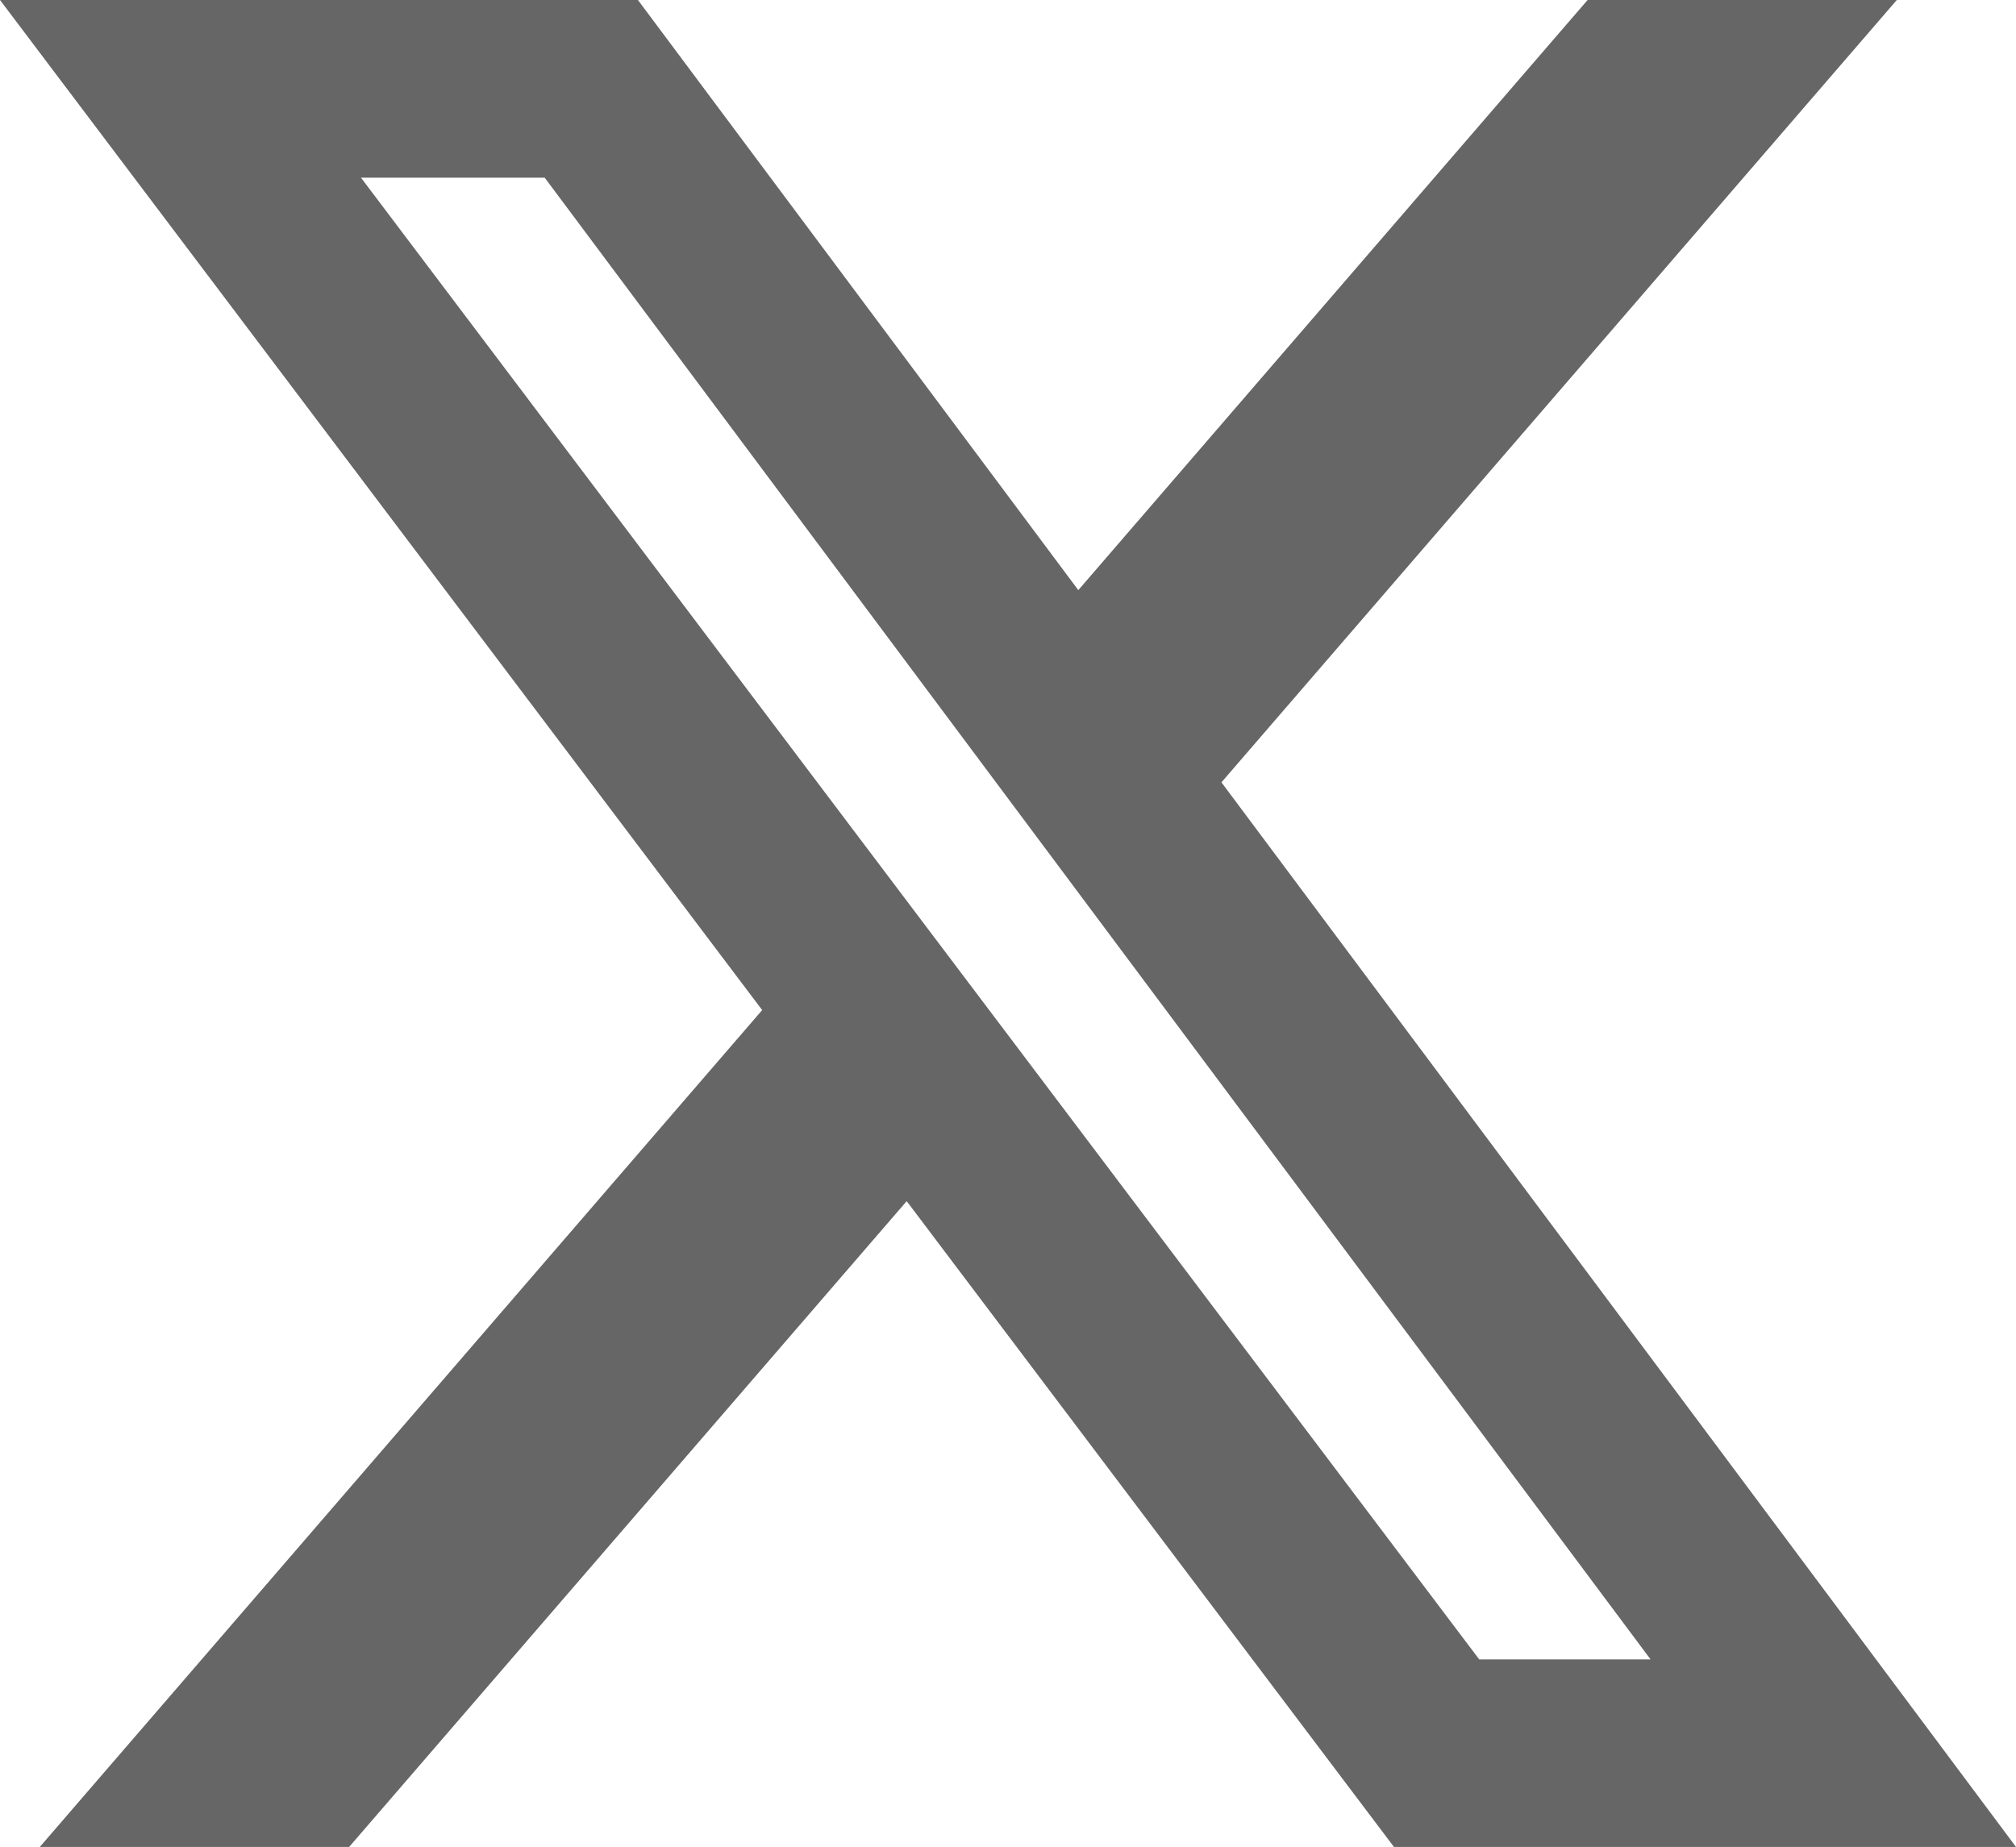
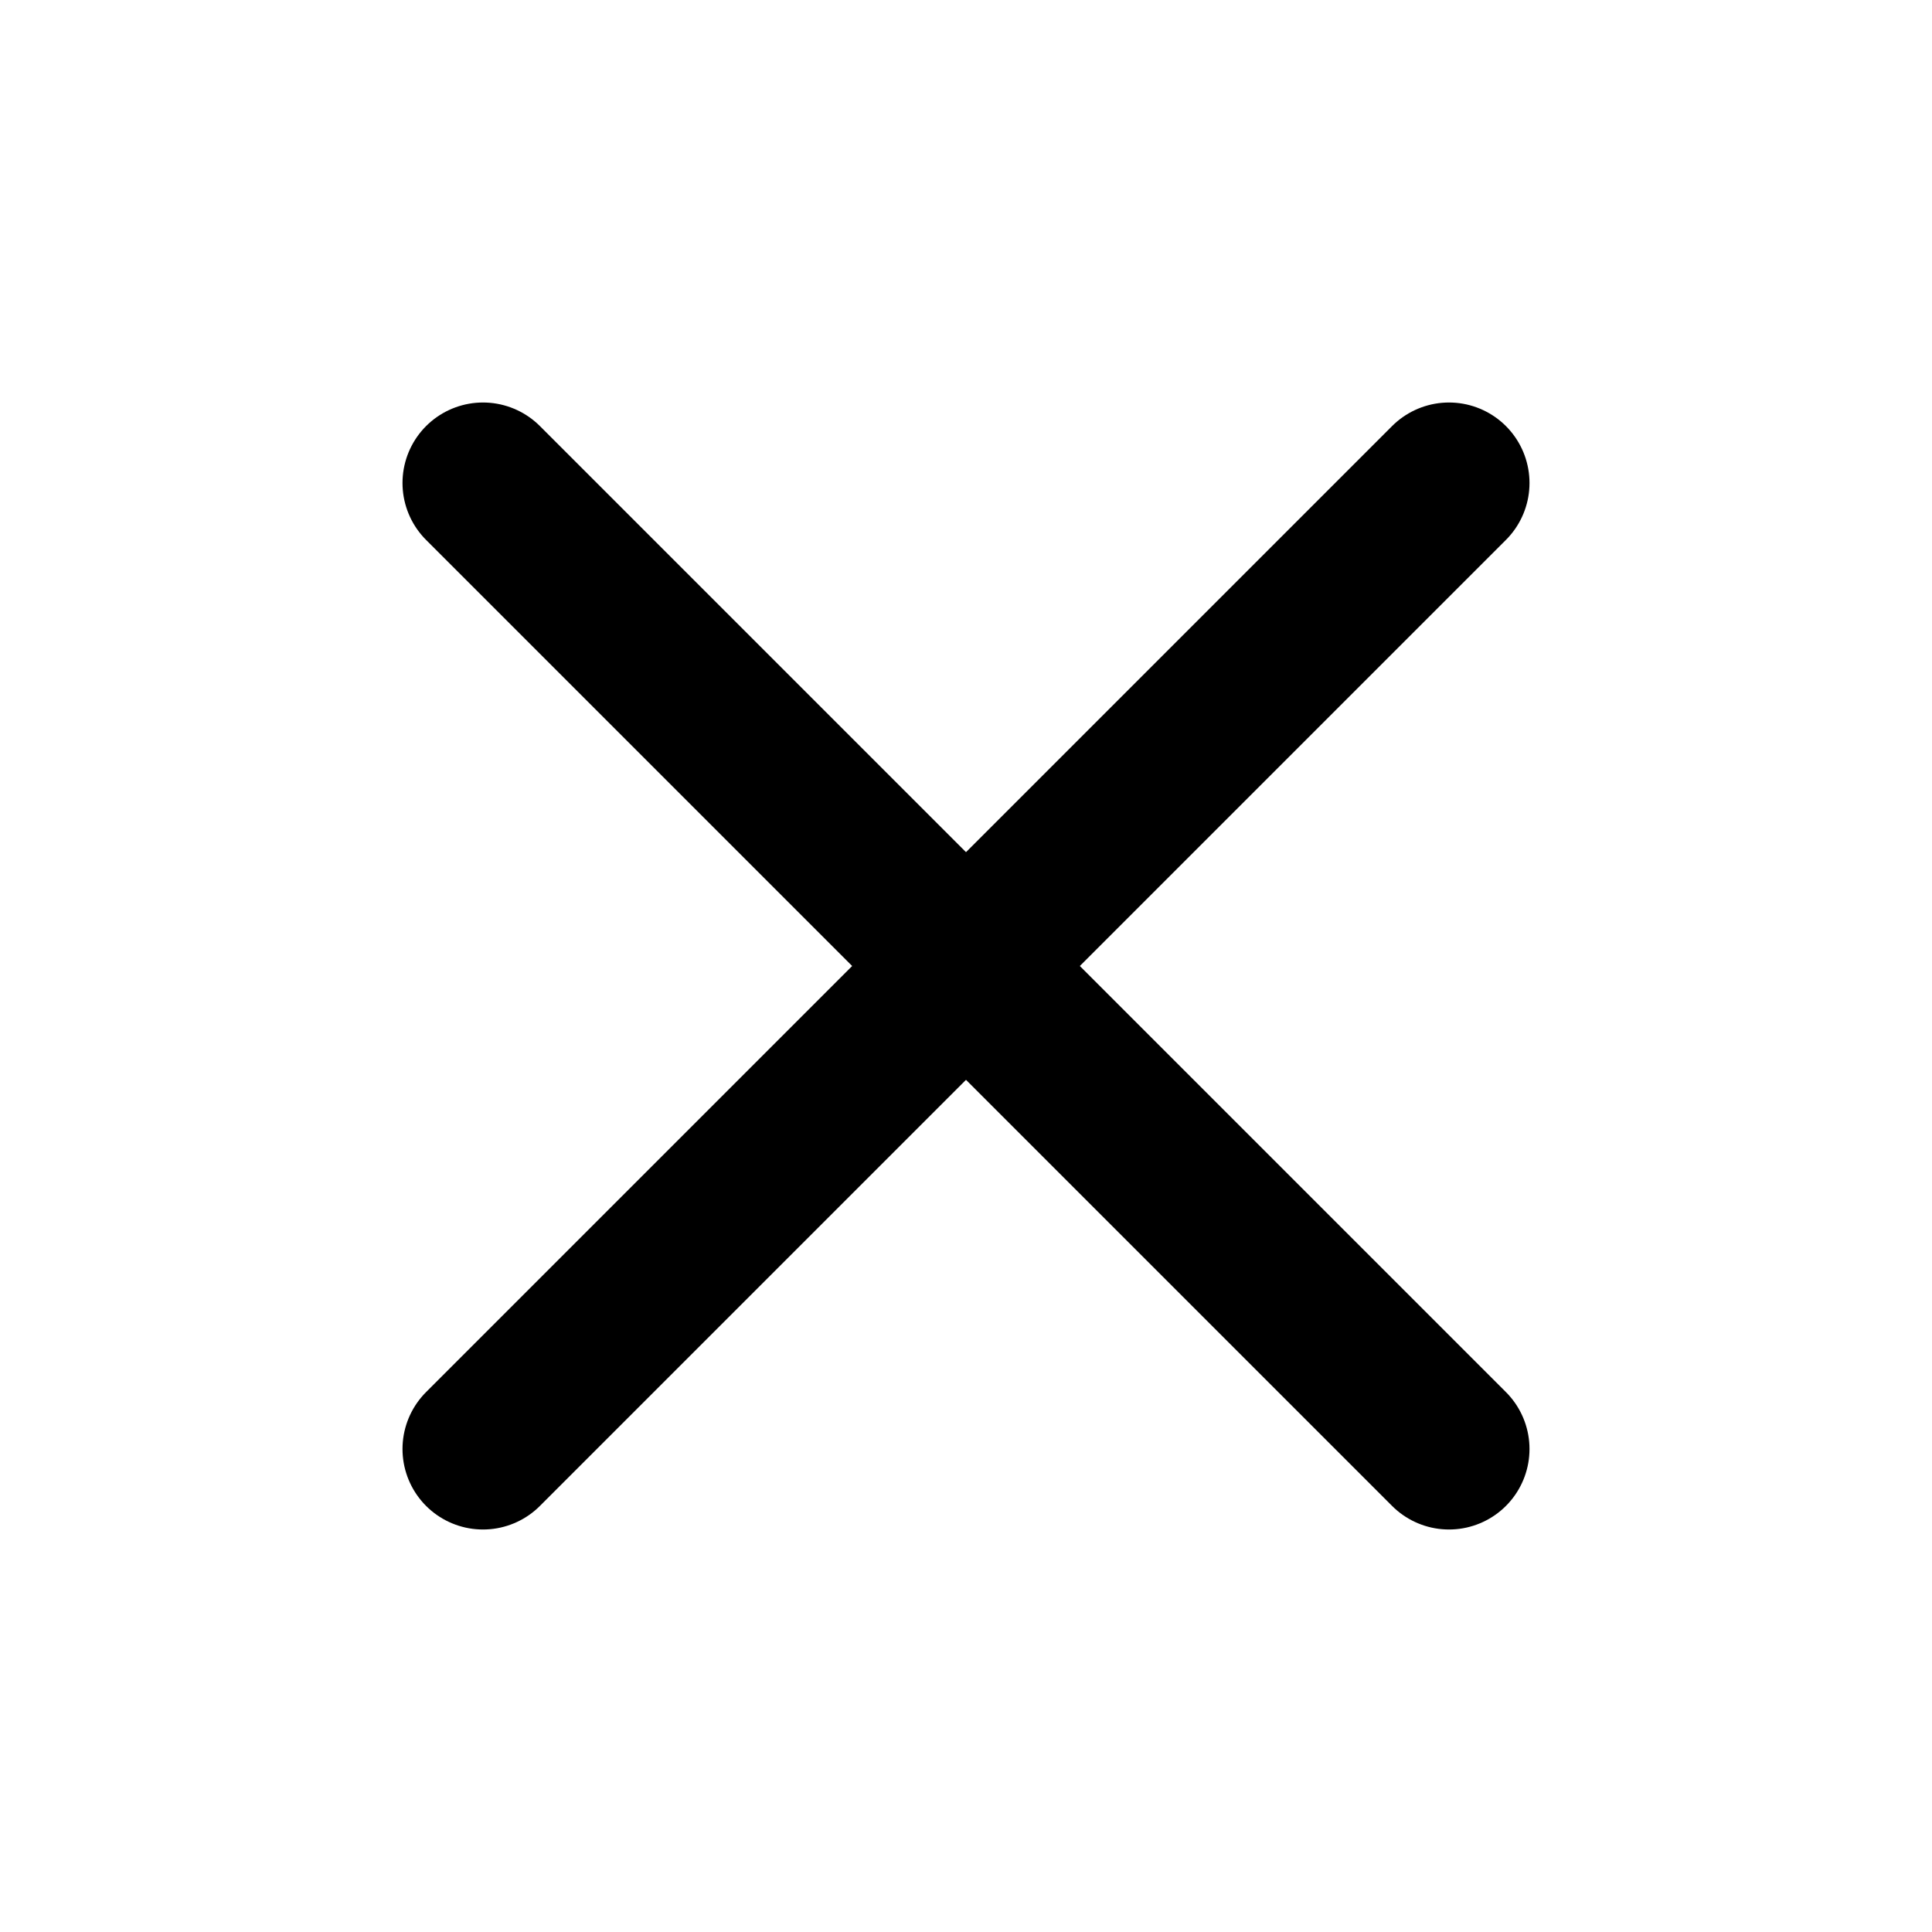
- <svg xmlns="http://www.w3.org/2000/svg" width="275" height="252" viewBox="0 0 275 252" fill="none">
-   <path d="M216.563 0H258.741L166.616 106.744L275 252H190.145L123.681 163.887L47.627 252H5.431L103.967 137.818L0 0H87.02L147.091 80.518L216.563 0ZM201.781 226.418H225.156L74.302 24.244H49.242L201.781 226.418Z" fill="#666666" />
+ <svg xmlns="http://www.w3.org/2000/svg" width="24" height="24" viewBox="0 0 24 24" fill="none" stroke="currentColor" stroke-width="2" stroke-linecap="round" stroke-linejoin="round" class="lucide lucide-x-icon lucide-x">
+   <path d="M18 6 6 18" />
+   <path d="m6 6 12 12" />
</svg>
